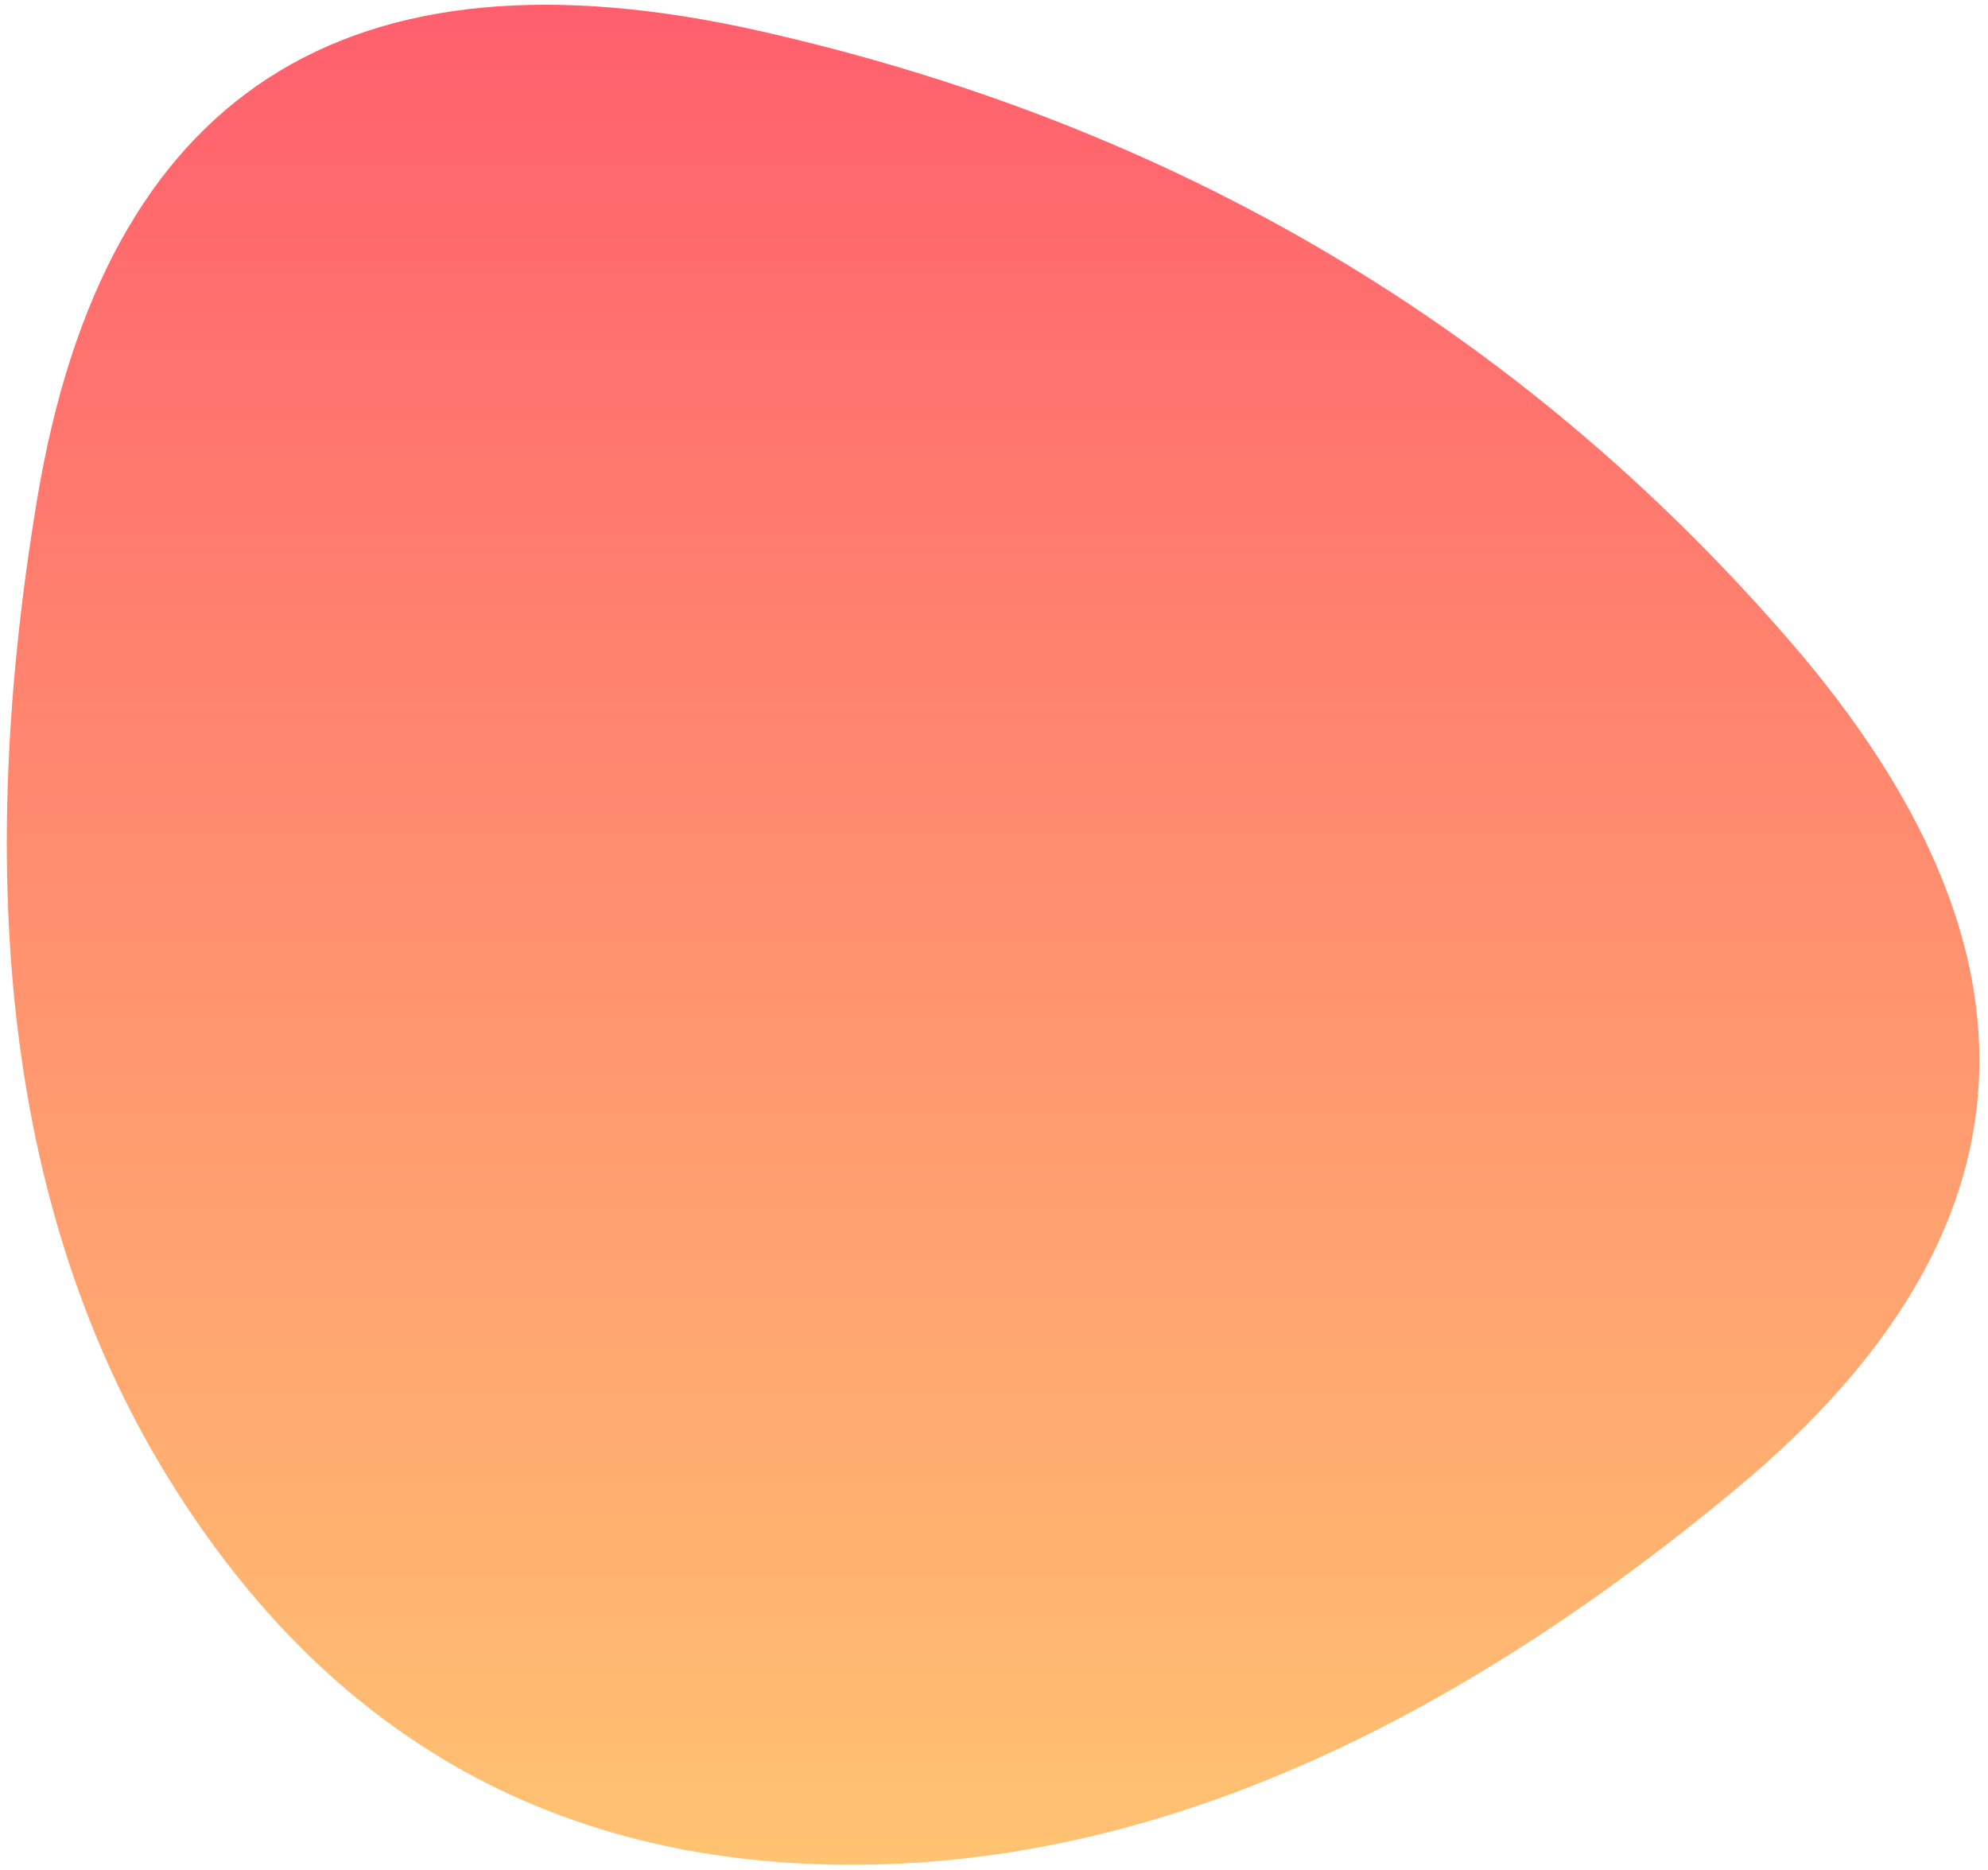
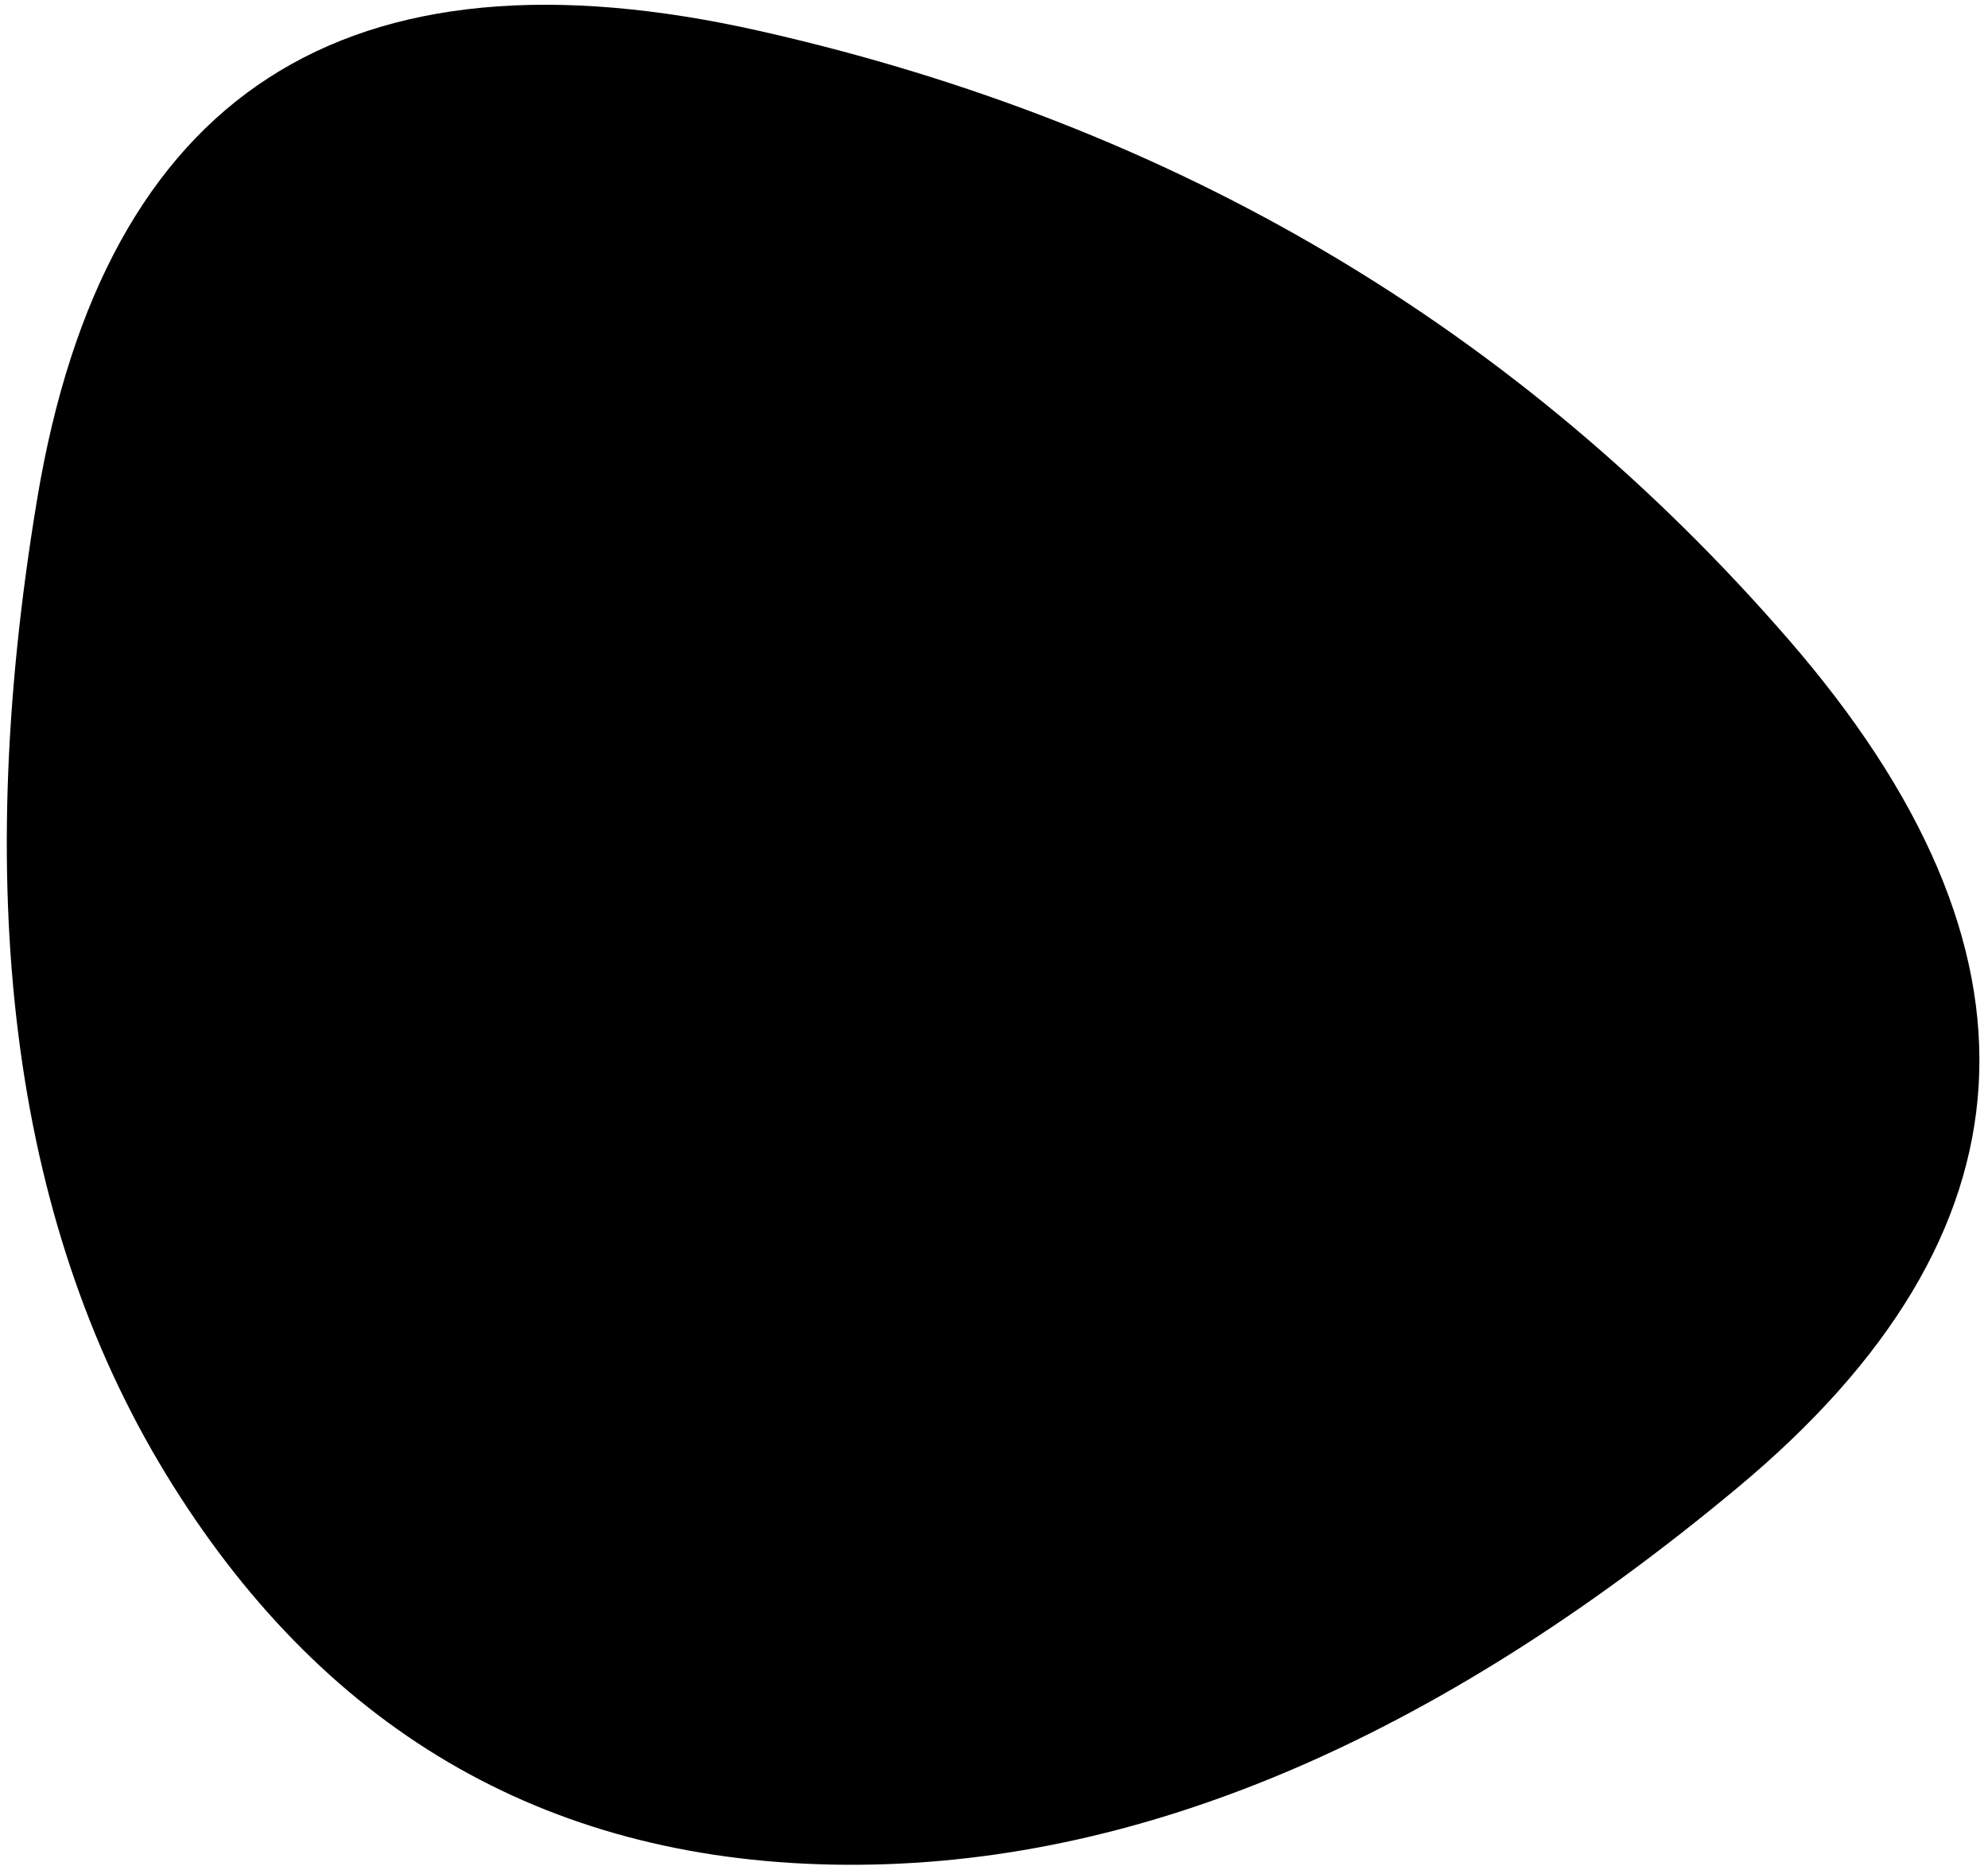
- <svg xmlns="http://www.w3.org/2000/svg" width="117" height="110" viewBox="0 0 117 110" fill="none">
+ <svg xmlns="http://www.w3.org/2000/svg" width="117" height="110" viewBox="0 0 117 110" fill="black">
  <path d="M102.282 87.513C84.385 102.427 66.874 109.829 49.75 109.719C32.626 109.608 19.424 102.151 10.144 87.347C0.864 72.543 -1.787 53.209 2.19 29.346C6.167 5.483 20.363 -3.686 44.779 1.837C69.194 7.361 89.356 19.293 105.265 37.632C121.174 55.971 120.18 72.598 102.282 87.513Z" fill="url(#paint0_linear)" />
  <defs>
    <linearGradient id="paint0_linear" x1="0.4" y1="0.28" x2="0.4" y2="109.72" gradientUnits="userSpaceOnUse">
-       <stop stop-color="#FF5F6D" />
-       <stop offset="1" stop-color="#FFC371" />
+       <stop stop-color="#000000" />
+       <stop offset="1" stop-color="#000000" />
    </linearGradient>
  </defs>
</svg>
